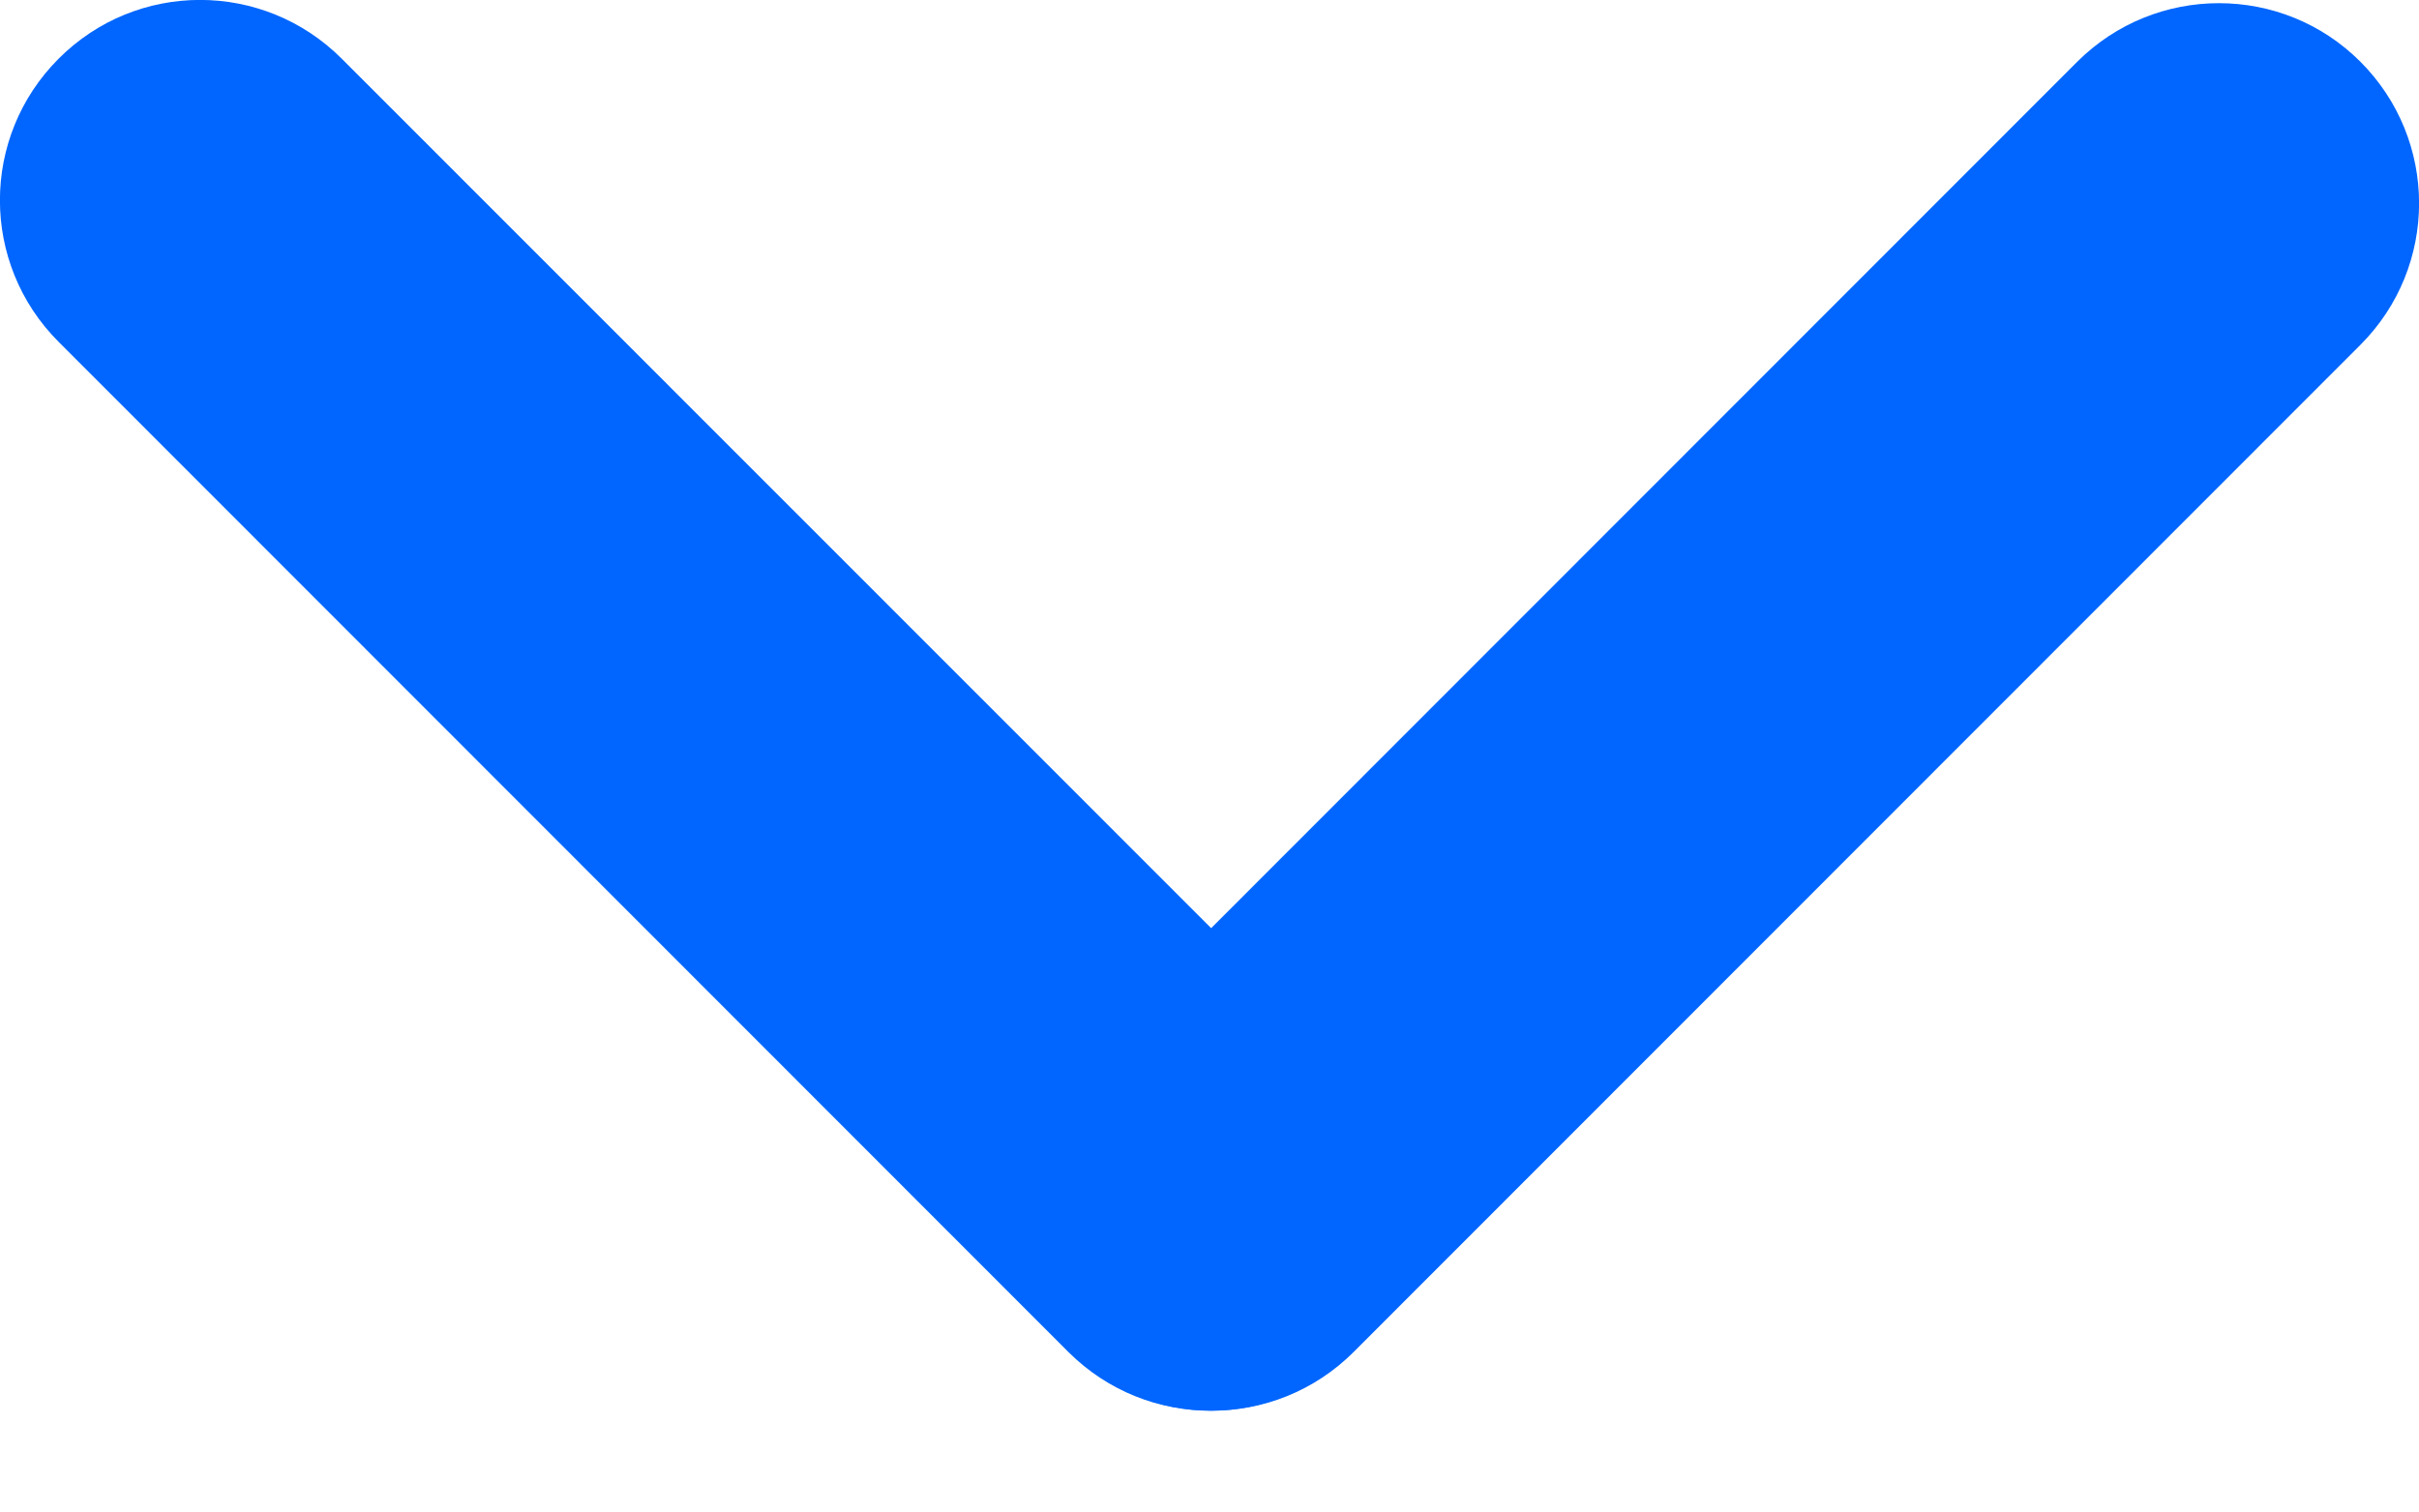
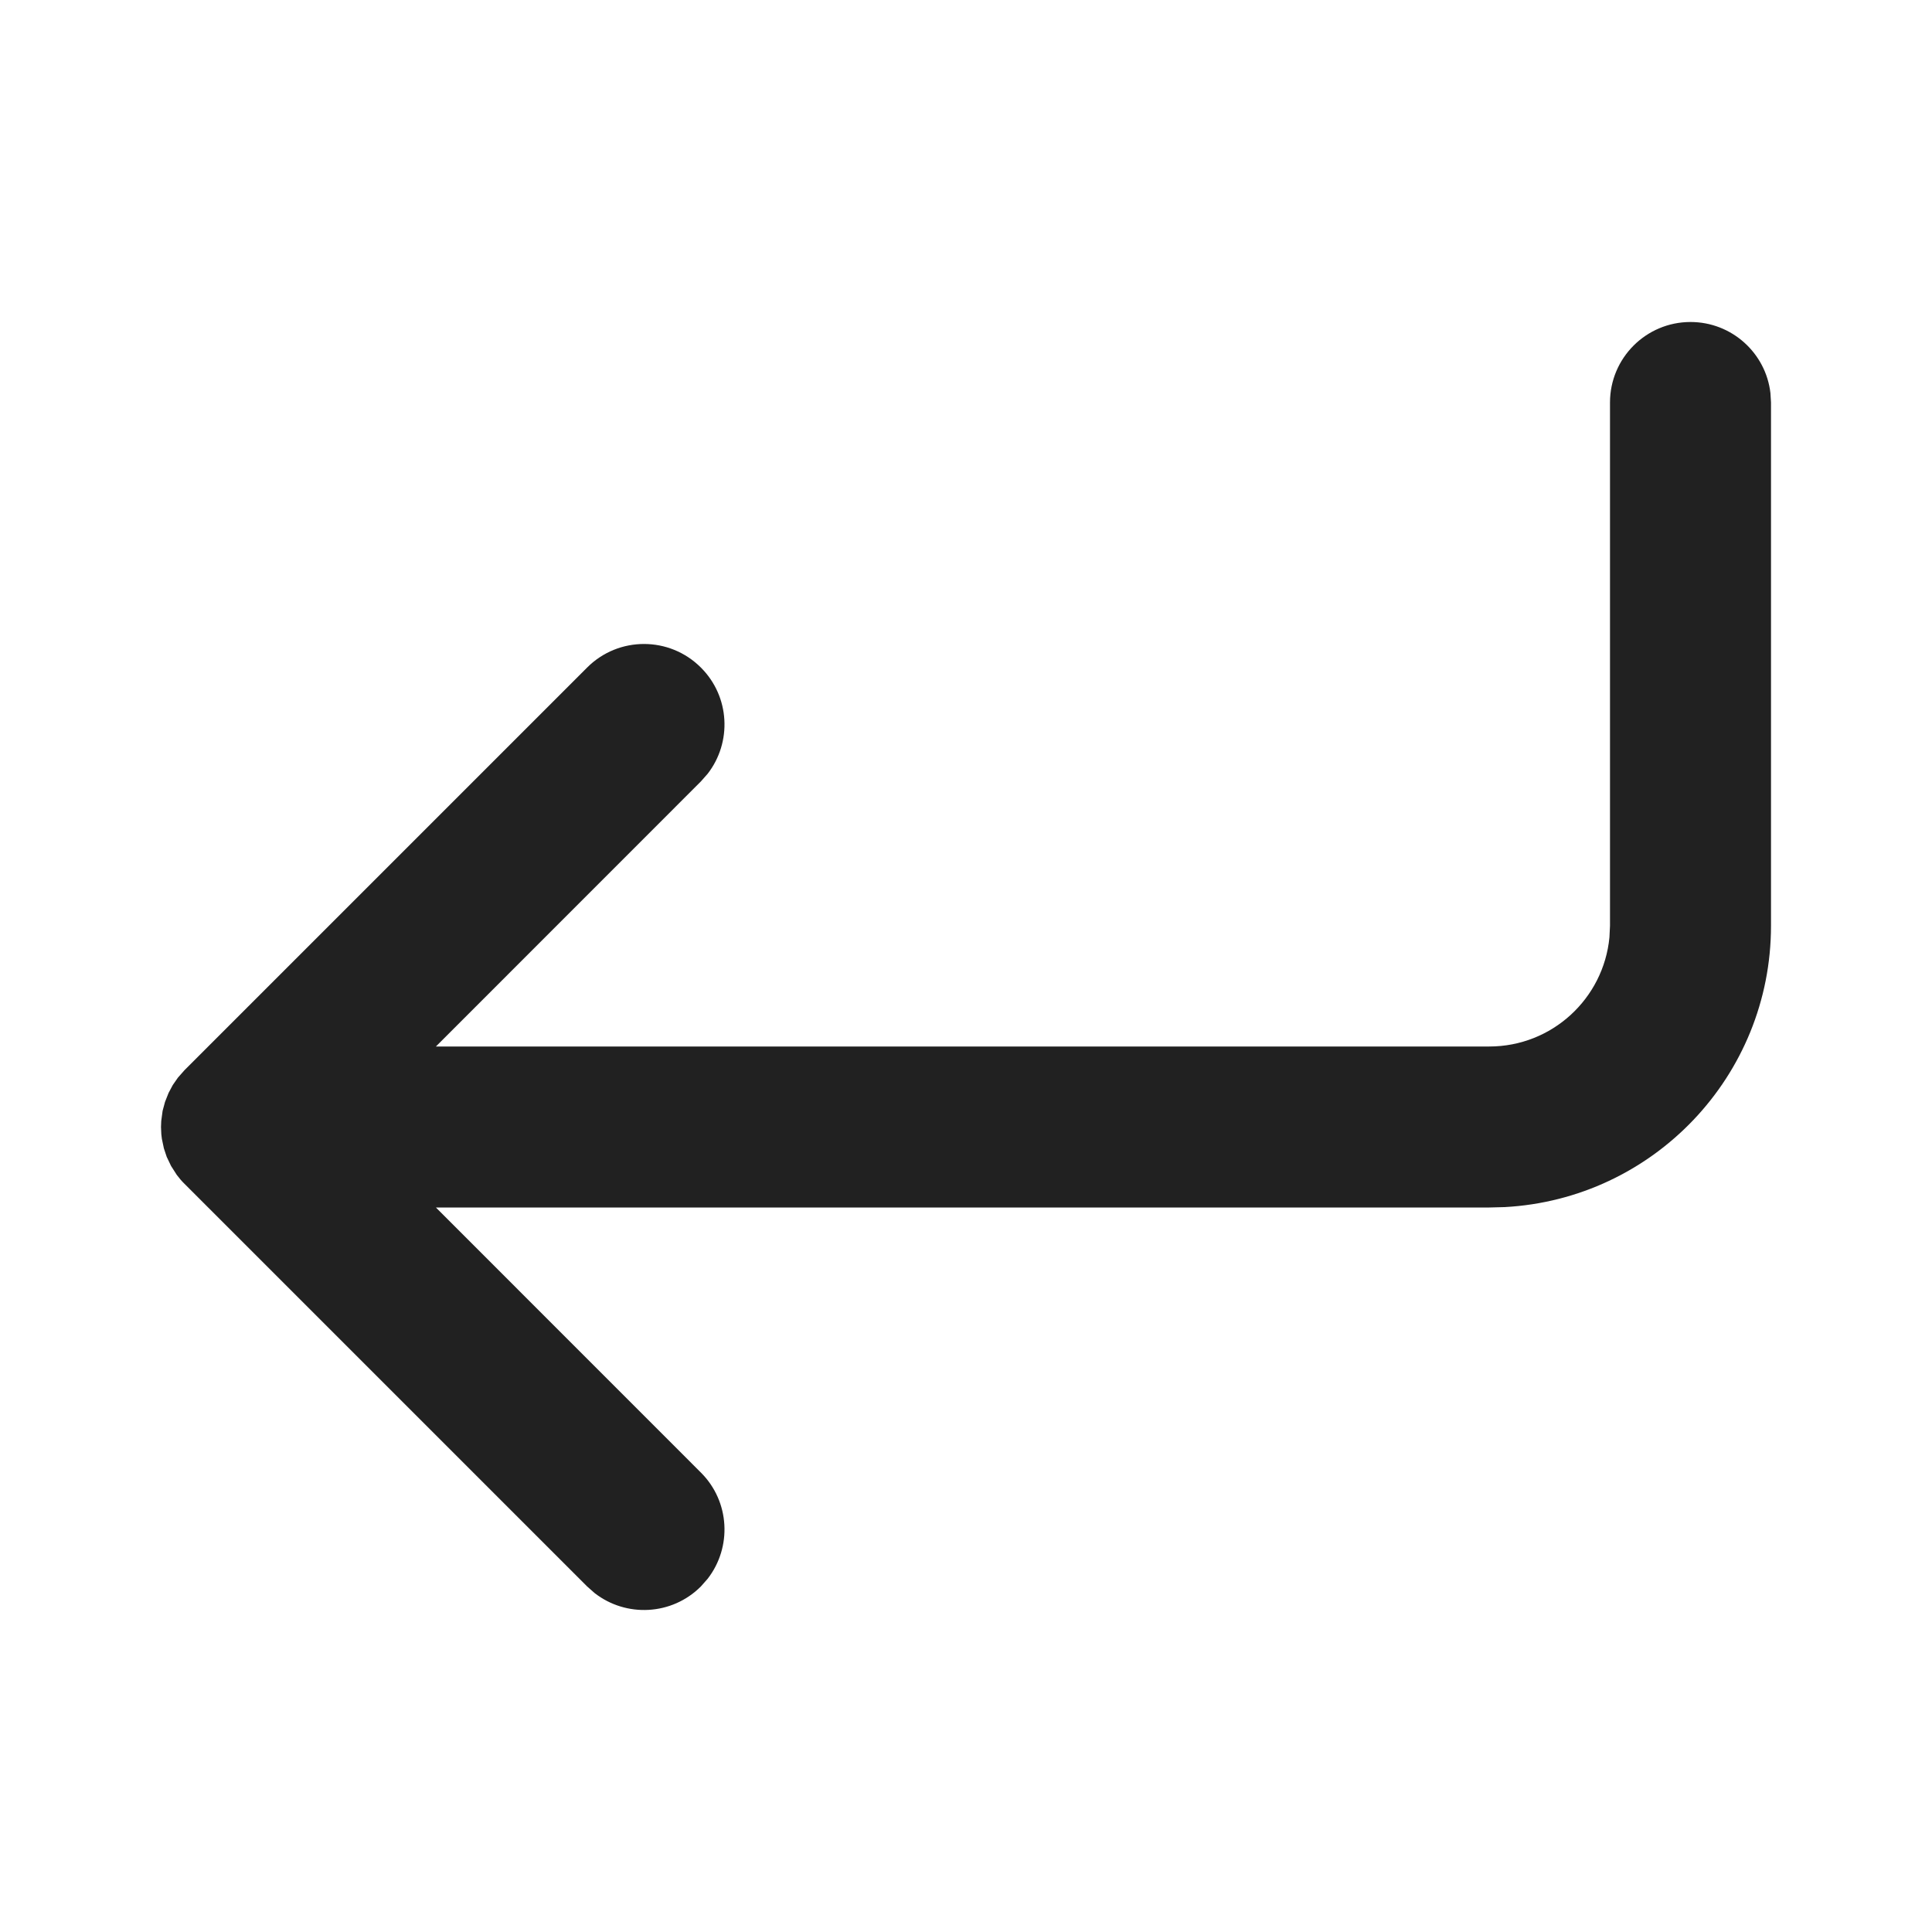
- <svg xmlns="http://www.w3.org/2000/svg" width="8" height="5" viewBox="0 0 8 5" fill="none">
-   <path d="M3.54 4.473C3.281 4.214 3.281 3.795 3.54 3.536L6.87 0.204C7.129 -0.054 7.548 -0.054 7.806 0.204C8.065 0.463 8.065 0.882 7.806 1.141L4.476 4.473C4.217 4.731 3.798 4.731 3.54 4.473Z" fill="#0066FF" />
-   <path d="M4.471 4.473C4.729 4.214 4.729 3.795 4.471 3.536L1.13 0.194C0.871 -0.065 0.452 -0.065 0.194 0.194C-0.065 0.453 -0.065 0.872 0.194 1.131L3.534 4.473C3.793 4.731 4.212 4.731 4.471 4.473Z" fill="#0066FF" />
+ <svg xmlns="http://www.w3.org/2000/svg" width="800px" height="800px" viewBox="0 0 24 24" version="1.1">
+   <g id="🔍-System-Icons" stroke="none" stroke-width="1" fill="none" fill-rule="evenodd">
+     <g id="ic_fluent_arrow_enter_24_filled" fill="#212121" fill-rule="nonzero">
+       <path d="M21,4 C21.513,4 21.936,4.386 21.993,4.883 L22,5 L22,11.5 C22,13.369 20.536,14.895 18.692,14.995 L18.5,15 L5.415,15 L8.707,18.293 C9.068,18.653 9.095,19.221 8.79,19.613 L8.707,19.707 C8.347,20.068 7.779,20.095 7.387,19.79 L7.293,19.707 L2.293,14.707 C2.257,14.672 2.225,14.634 2.196,14.595 L2.125,14.484 L2.125,14.484 L2.071,14.371 L2.071,14.371 L2.036,14.266 L2.036,14.266 L2.011,14.148 L2.011,14.148 L2.004,14.09 L2.004,14.09 L2,14 L2.003,13.925 L2.003,13.925 L2.02,13.799 L2.02,13.799 L2.05,13.688 L2.05,13.688 L2.094,13.577 L2.094,13.577 L2.146,13.479 L2.146,13.479 L2.21,13.387 L2.21,13.387 L2.293,13.293 L2.293,13.293 L7.293,8.293 C7.683,7.902 8.317,7.902 8.707,8.293 C9.068,8.653 9.095,9.221 8.79,9.613 L8.707,9.707 L5.415,13 L18.5,13 C19.28,13 19.92,12.405 19.993,11.644 L20,11.5 L20,5 C20,4.448 20.448,4 21,4 Z" id="🎨-Color">
+ 
+ </path>
+     </g>
+   </g>
</svg>
